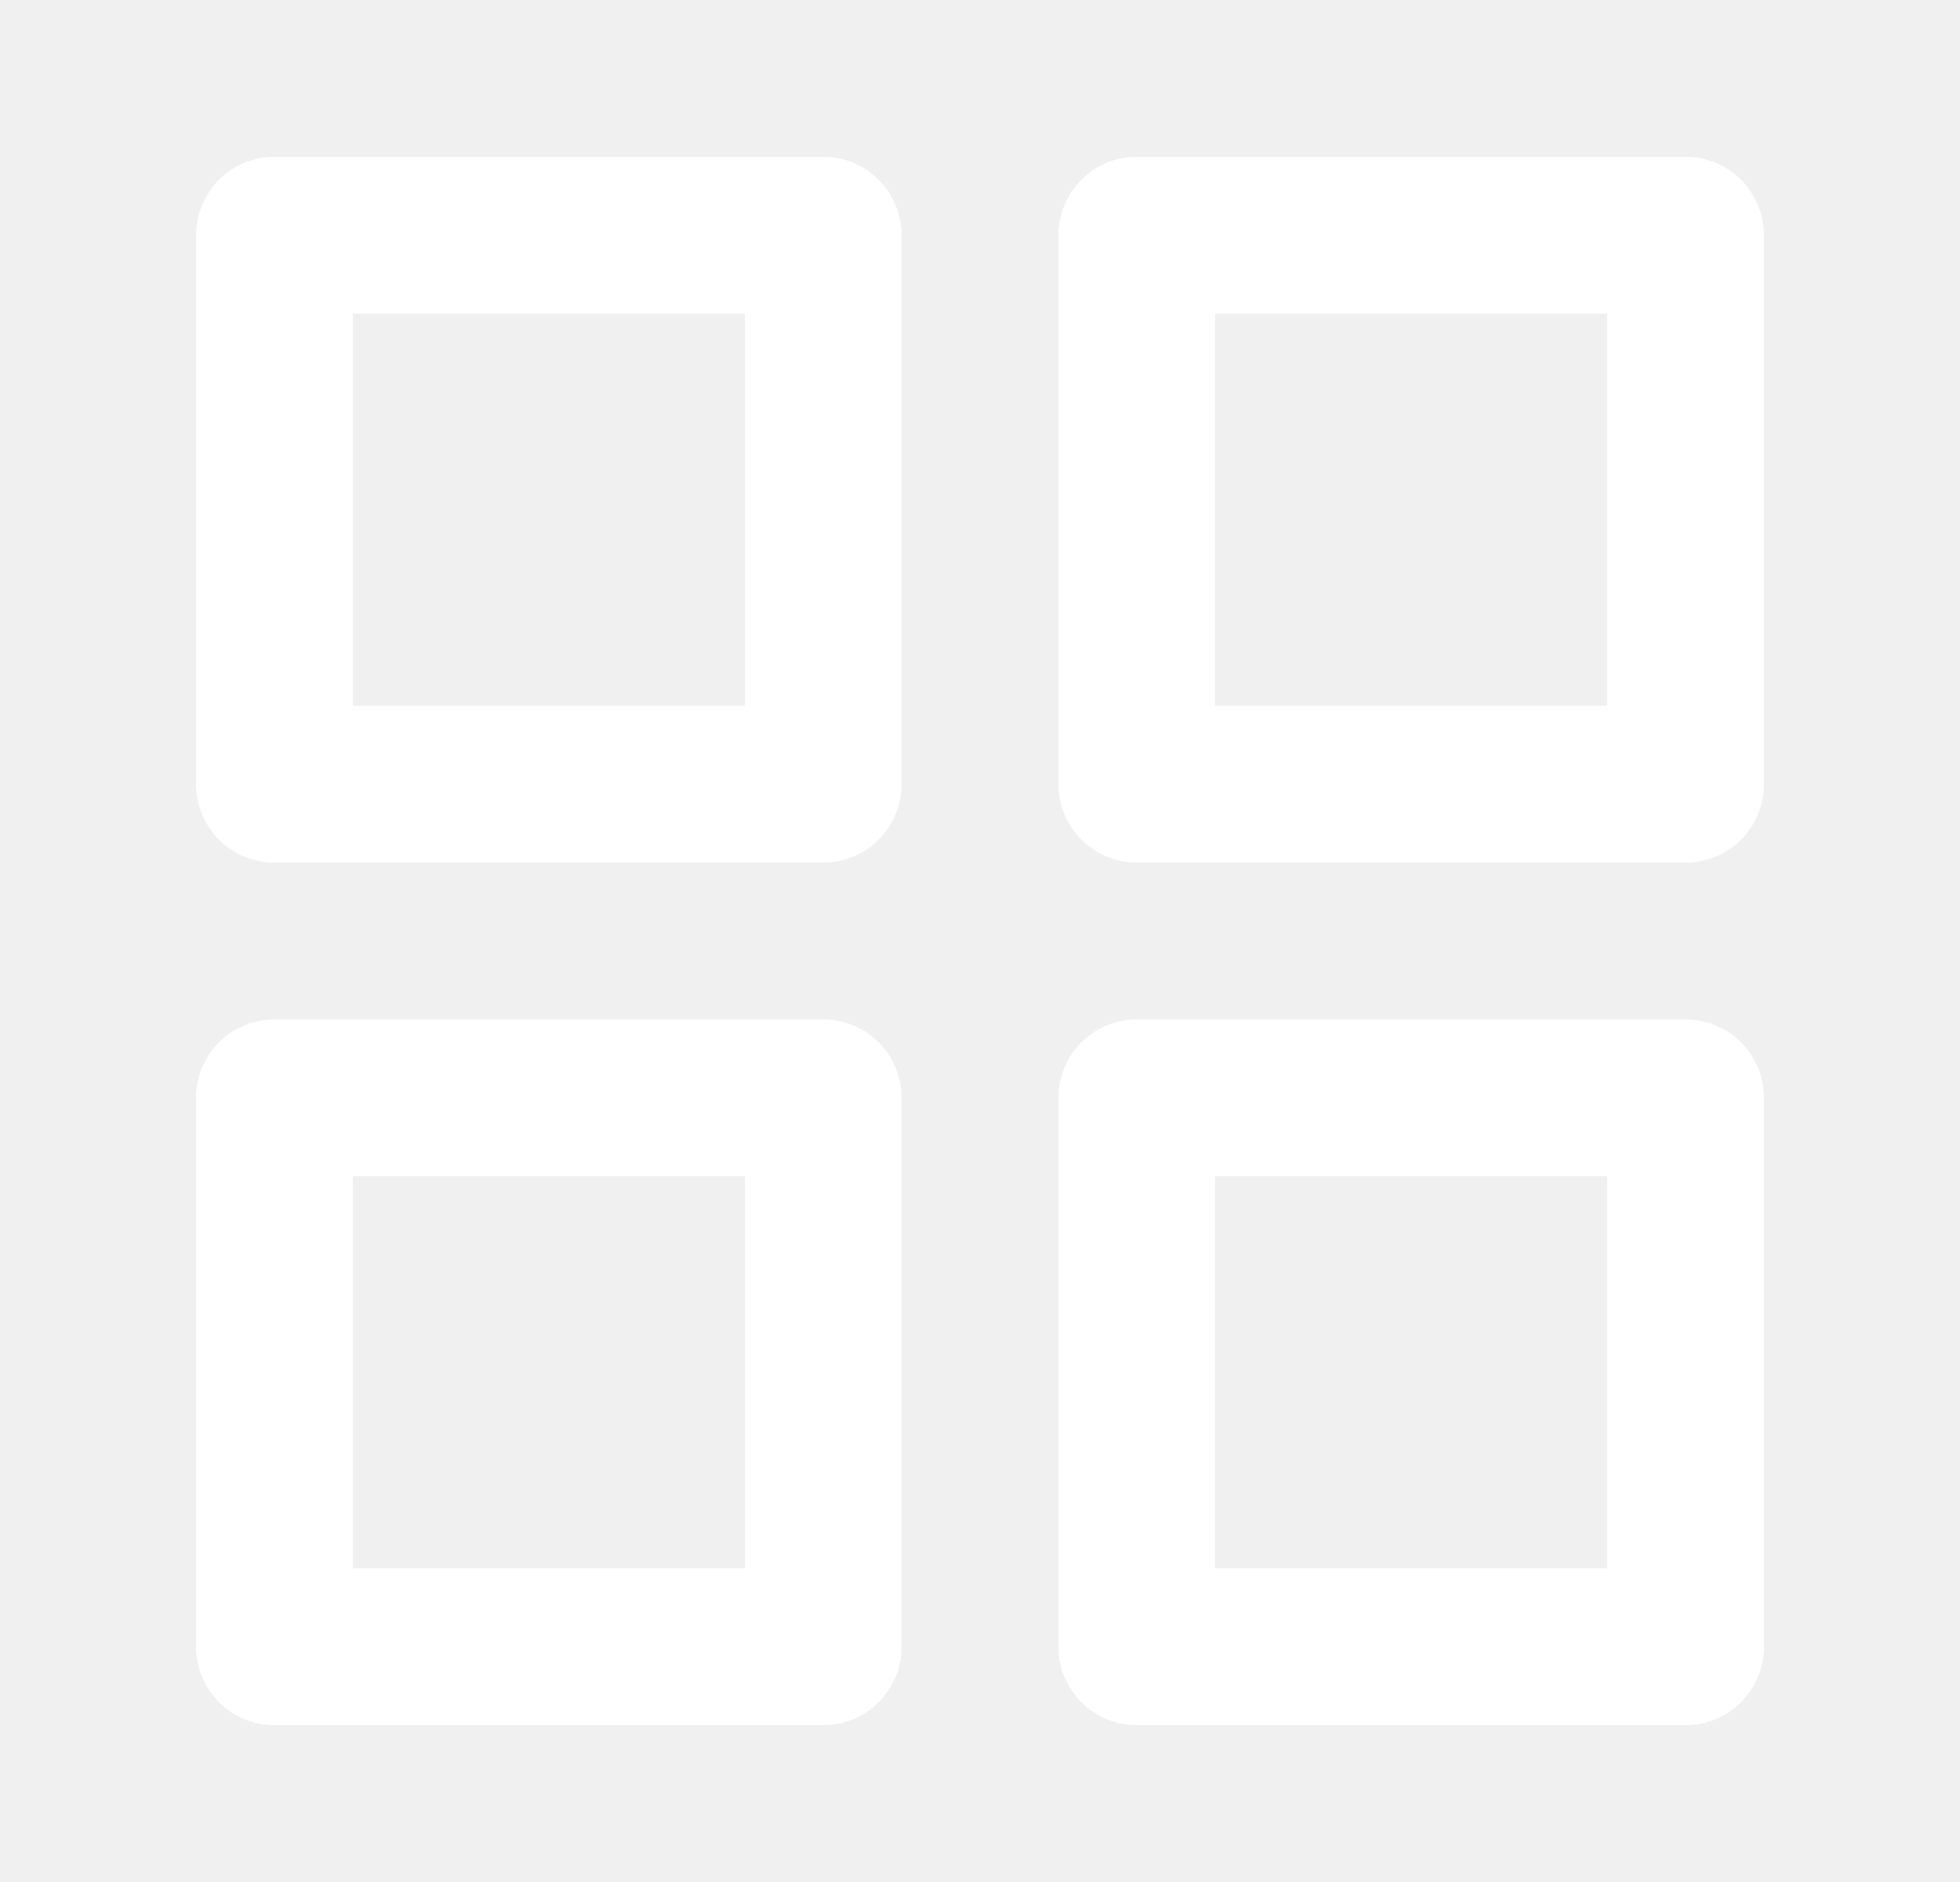
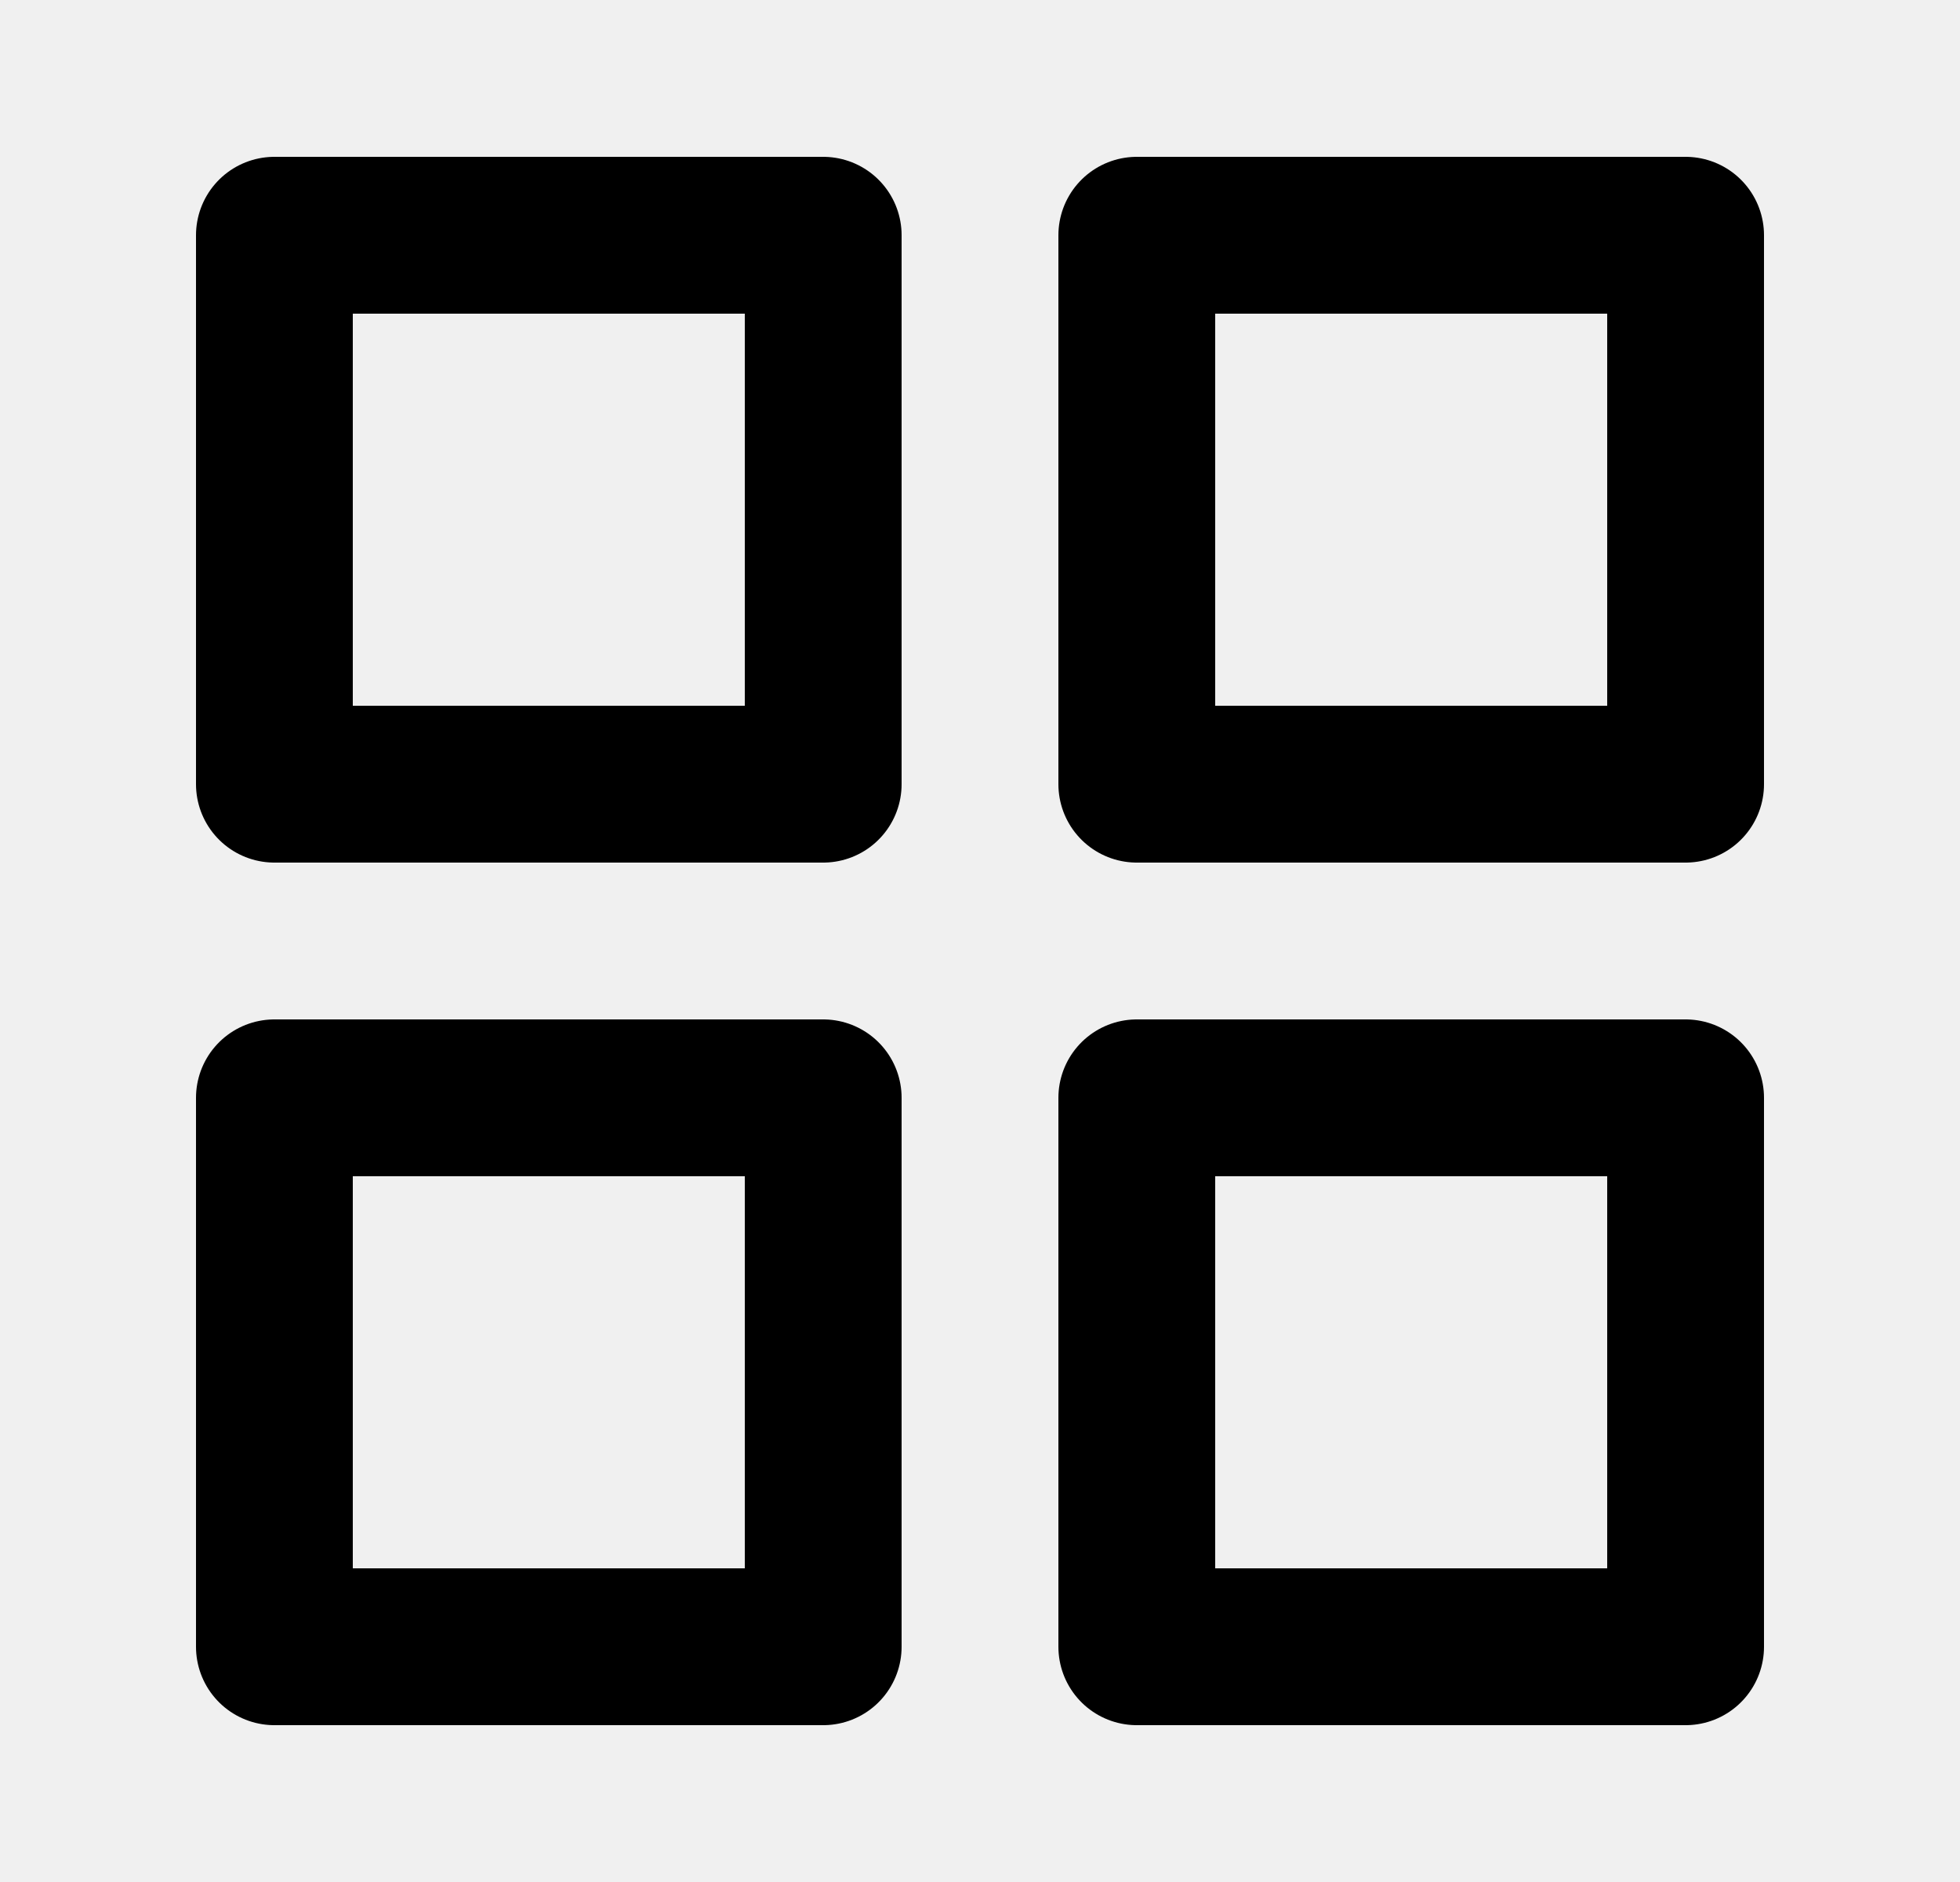
<svg xmlns="http://www.w3.org/2000/svg" width="25" height="24" viewBox="0 0 25 24" fill="none">
-   <path d="M10.5 3H3.5V10H10.5V3Z" stroke="white" stroke-width="2" stroke-linecap="round" stroke-linejoin="round" />
-   <path d="M21.5 3H14.5V10H21.5V3Z" stroke="white" stroke-width="2" stroke-linecap="round" stroke-linejoin="round" />
-   <path d="M21.5 14H14.5V21H21.5V14Z" stroke="white" stroke-width="2" stroke-linecap="round" stroke-linejoin="round" />
-   <path d="M10.5 14H3.5V21H10.5V14Z" stroke="white" stroke-width="2" stroke-linecap="round" stroke-linejoin="round" />
+   <path d="M10.5 3H3.5V10H10.5V3Z" stroke="black" stroke-width="2" stroke-linecap="round" stroke-linejoin="round" />
+   <path d="M21.5 3H14.5V10H21.5V3Z" stroke="black" stroke-width="2" stroke-linecap="round" stroke-linejoin="round" />
+   <path d="M21.5 14H14.5V21H21.5V14Z" stroke="black" stroke-width="2" stroke-linecap="round" stroke-linejoin="round" />
+   <path d="M10.5 14H3.5V21H10.5V14Z" stroke="black" stroke-width="2" stroke-linecap="round" stroke-linejoin="round" />
</svg>
